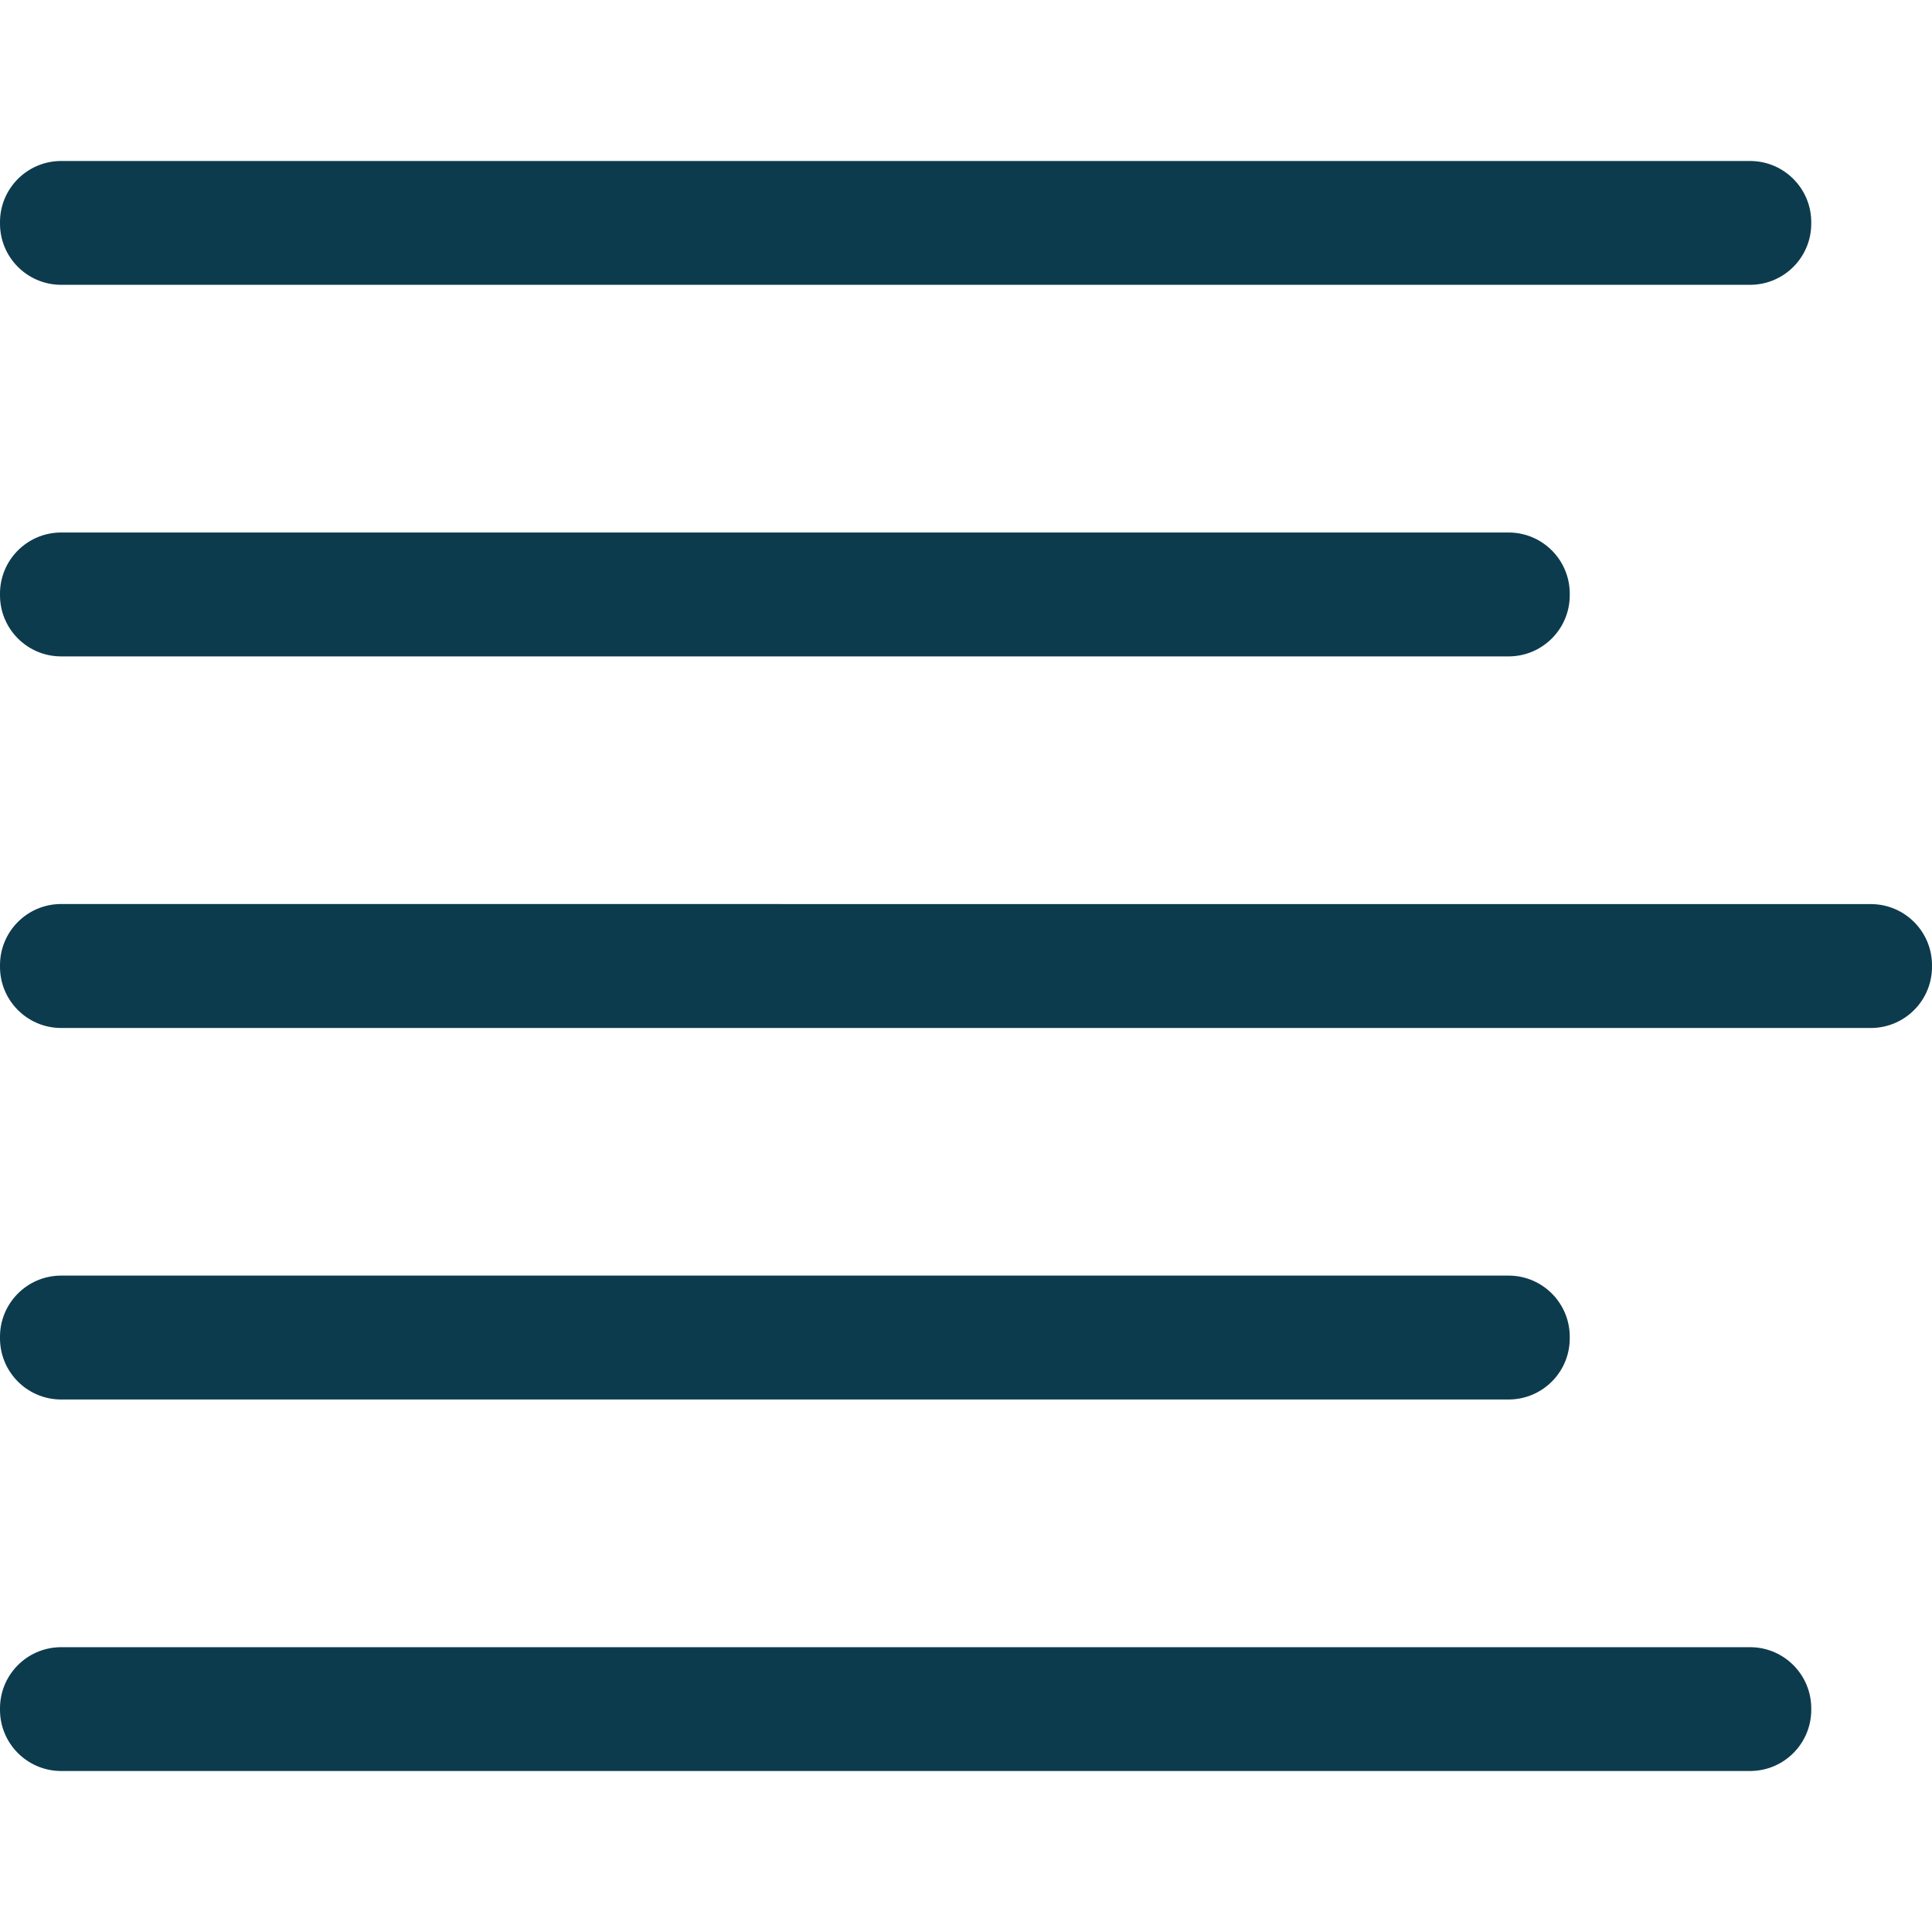
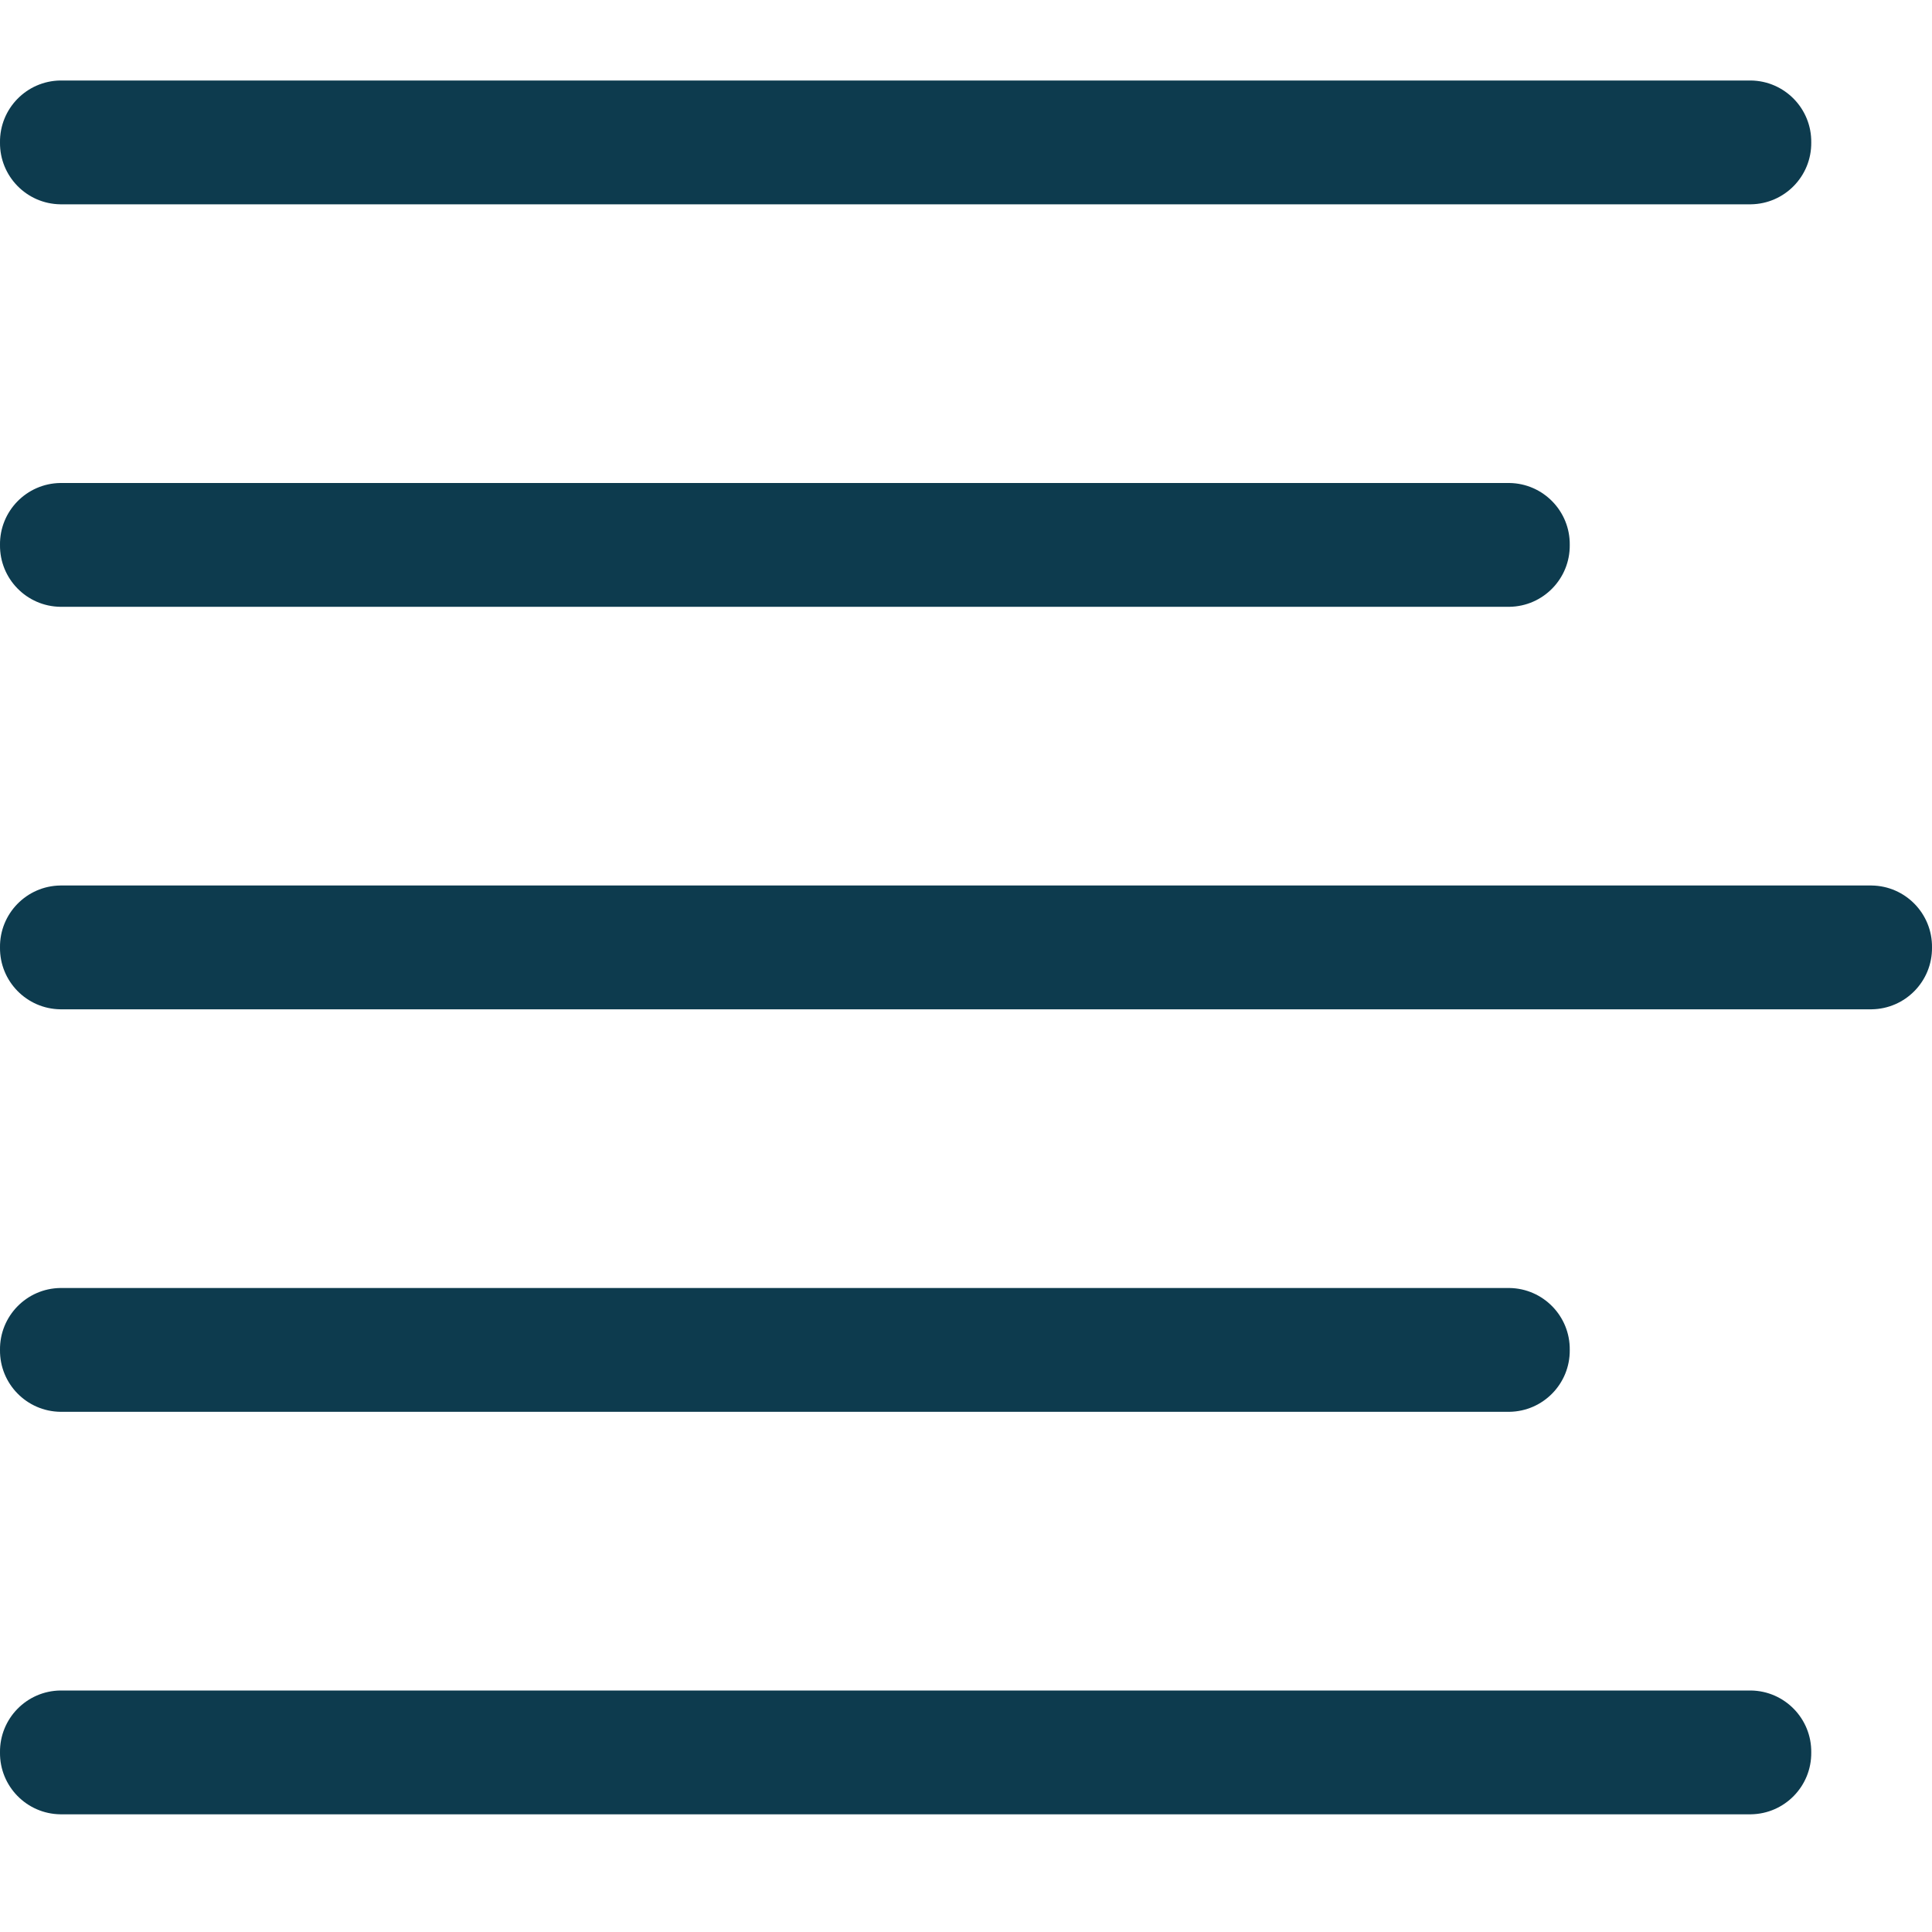
<svg xmlns="http://www.w3.org/2000/svg" width="24" height="24" viewBox="0 0 24 24">
-   <path fill="#0D3B4E" fill-rule="nonzero" d="M21.75 20.462a.76.76 0 0 1 .75.769.76.76 0 0 1-.75.769h-21a.76.76 0 0 1-.75-.77.76.76 0 0 1 .75-.768zm-3-4.616a.76.76 0 0 1 .75.77.76.76 0 0 1-.75.769h-18a.76.76 0 0 1-.75-.77.76.76 0 0 1 .75-.769zm4.5-4.615A.76.76 0 0 1 24 12a.76.76 0 0 1-.75.77H.75A.76.76 0 0 1 0 12a.76.76 0 0 1 .75-.77zm-4.5-4.616a.76.76 0 0 1 .75.77.76.76 0 0 1-.75.769h-18a.76.76 0 0 1-.75-.77.76.76 0 0 1 .75-.769zm3-4.615a.76.76 0 0 1 .75.77.76.76 0 0 1-.75.768h-21A.76.76 0 0 1 0 2.77.76.76 0 0 1 .75 2z" />
+   <path fill="#0D3B4E" fill-rule="nonzero" d="M21.75 21a.76.76 0 0 1 .75.77.76.76 0 0 1-.75.768h-21A.76.76 0 0 1 0 21.77.76.76 0 0 1 .75 21zm-3-5a.76.76 0 0 1 .75.77.76.76 0 0 1-.75.768h-18A.76.76 0 0 1 0 16.77.76.76 0 0 1 .75 16zm4.5-5a.76.76 0 0 1 .75.77.76.76 0 0 1-.75.768H.75A.76.76 0 0 1 0 11.77.76.76 0 0 1 .75 11zm-4.5-5a.76.76 0 0 1 .75.77.76.76 0 0 1-.75.768h-18A.76.76 0 0 1 0 6.77.76.76 0 0 1 .75 6zm3-5a.76.76 0 0 1 .75.77.76.76 0 0 1-.75.768h-21A.76.76 0 0 1 0 1.77.76.76 0 0 1 .75 1z" />
</svg>
